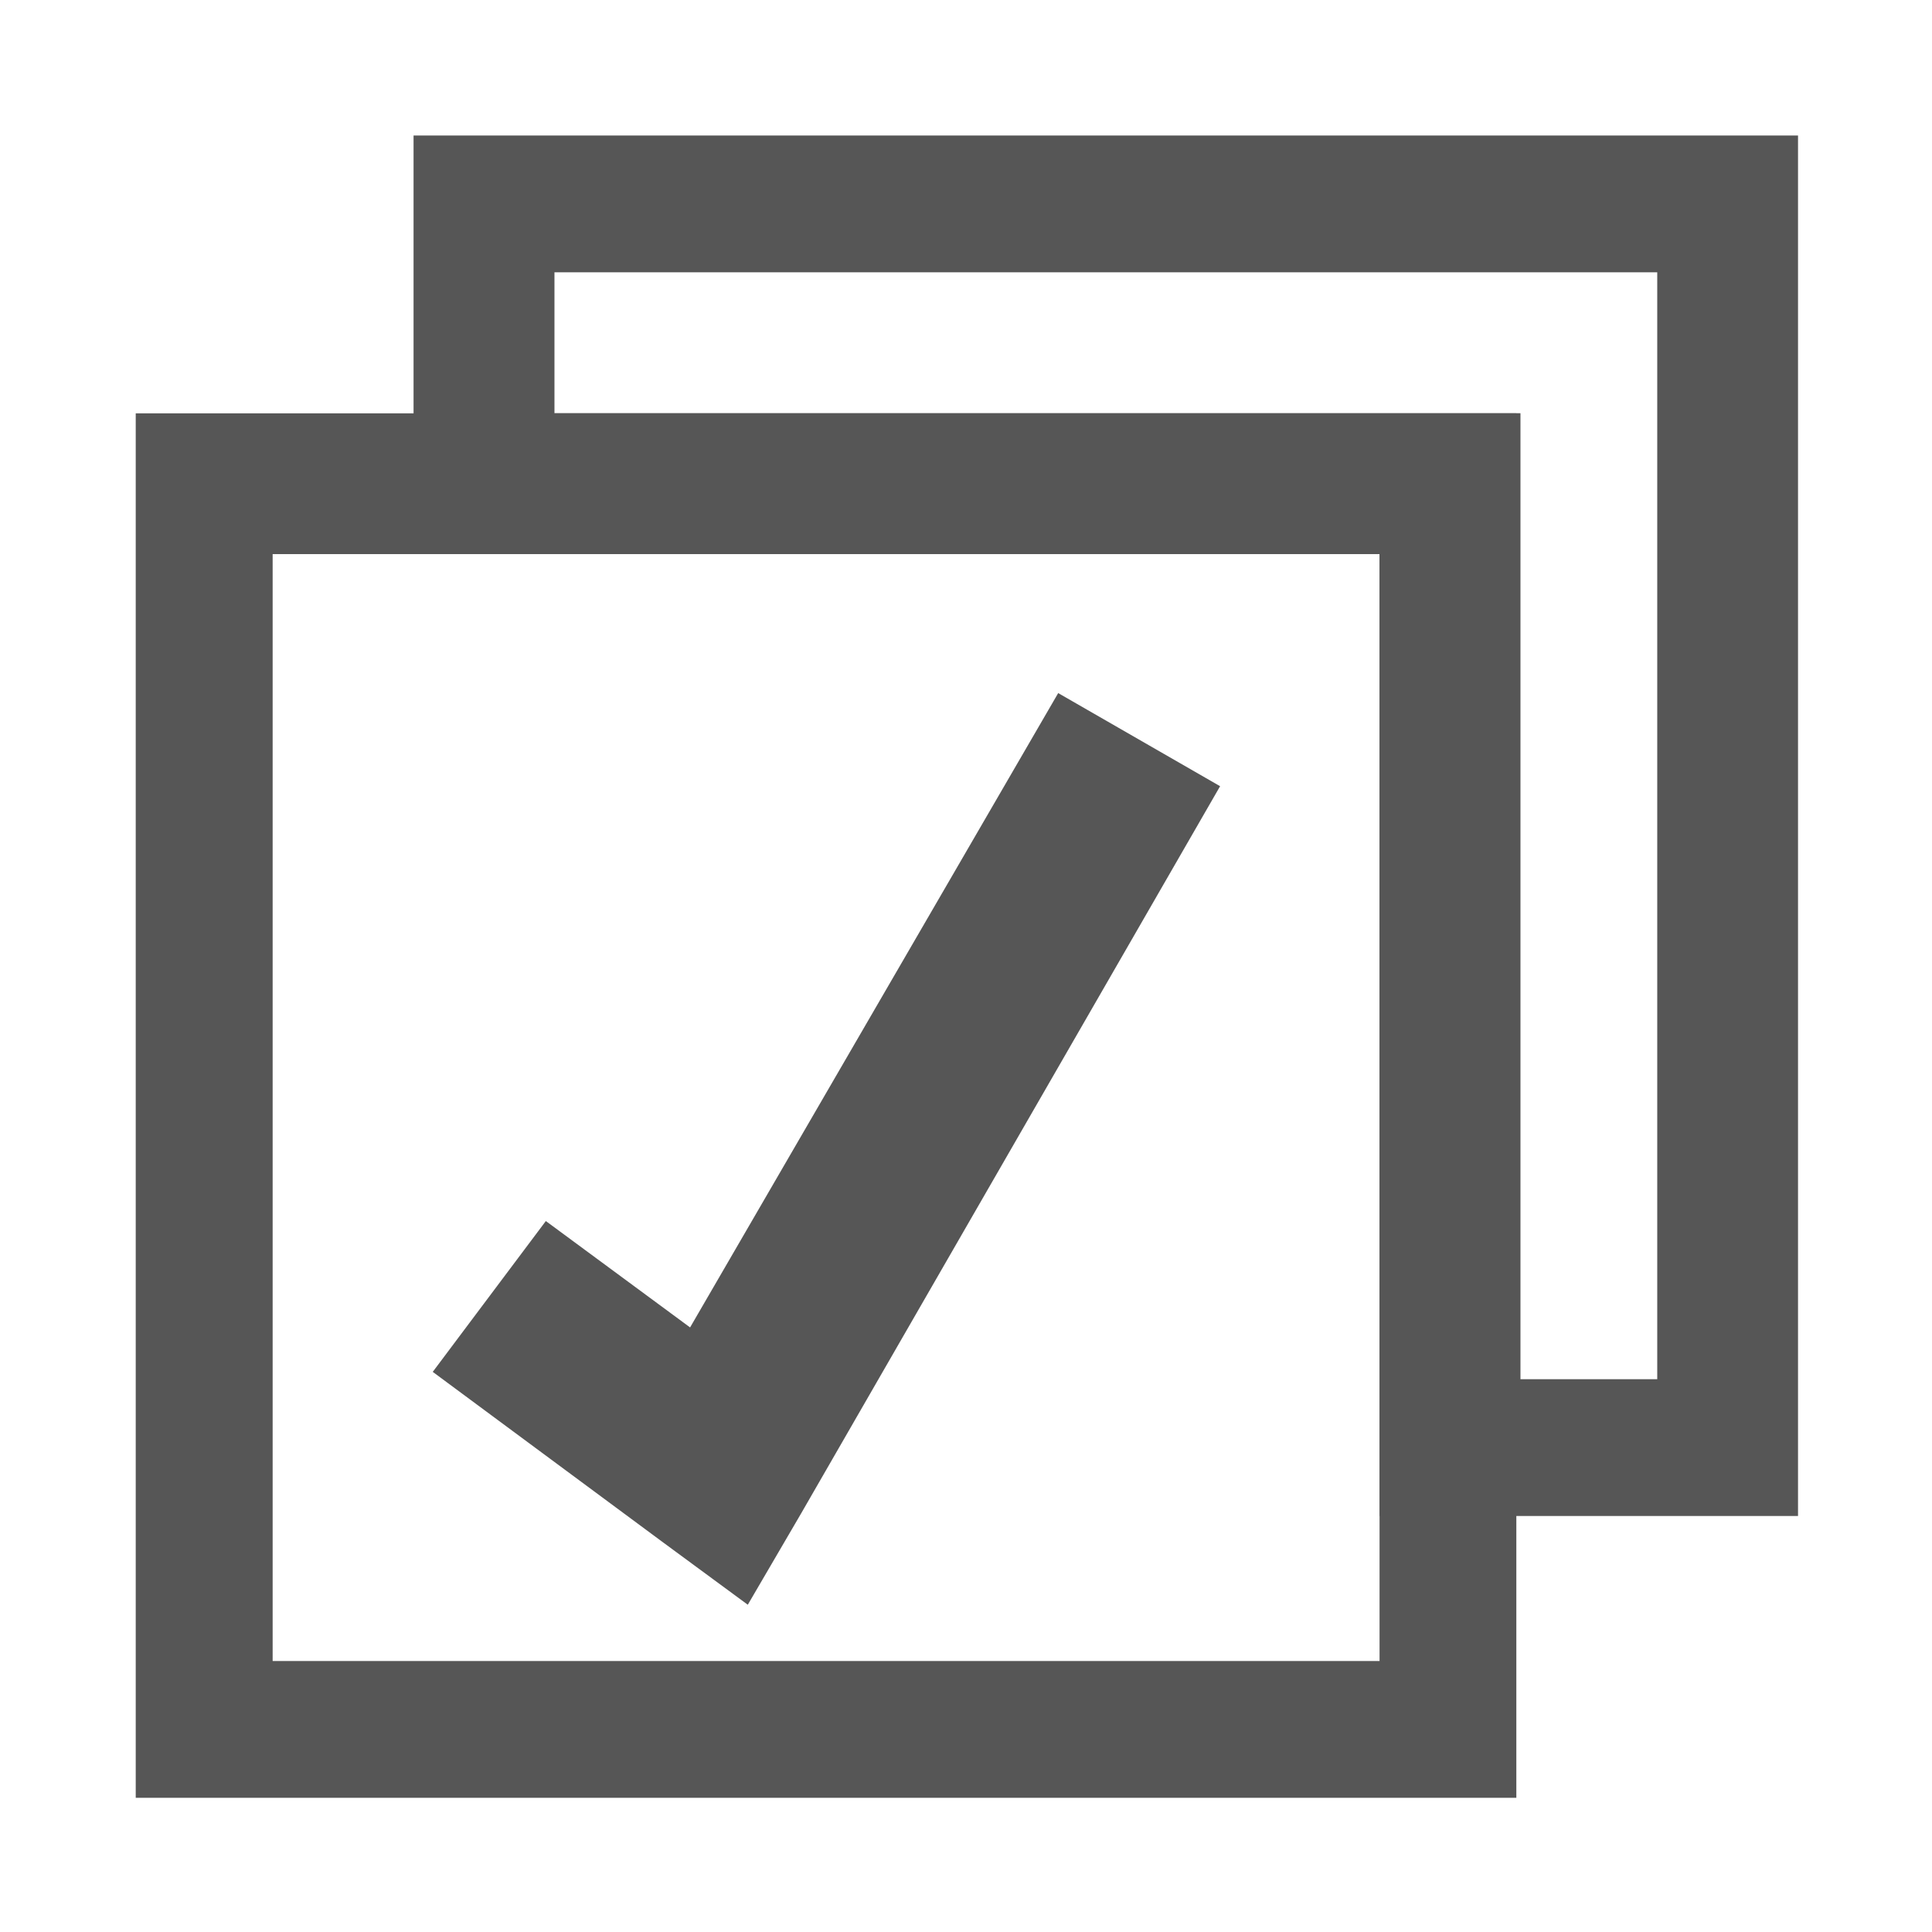
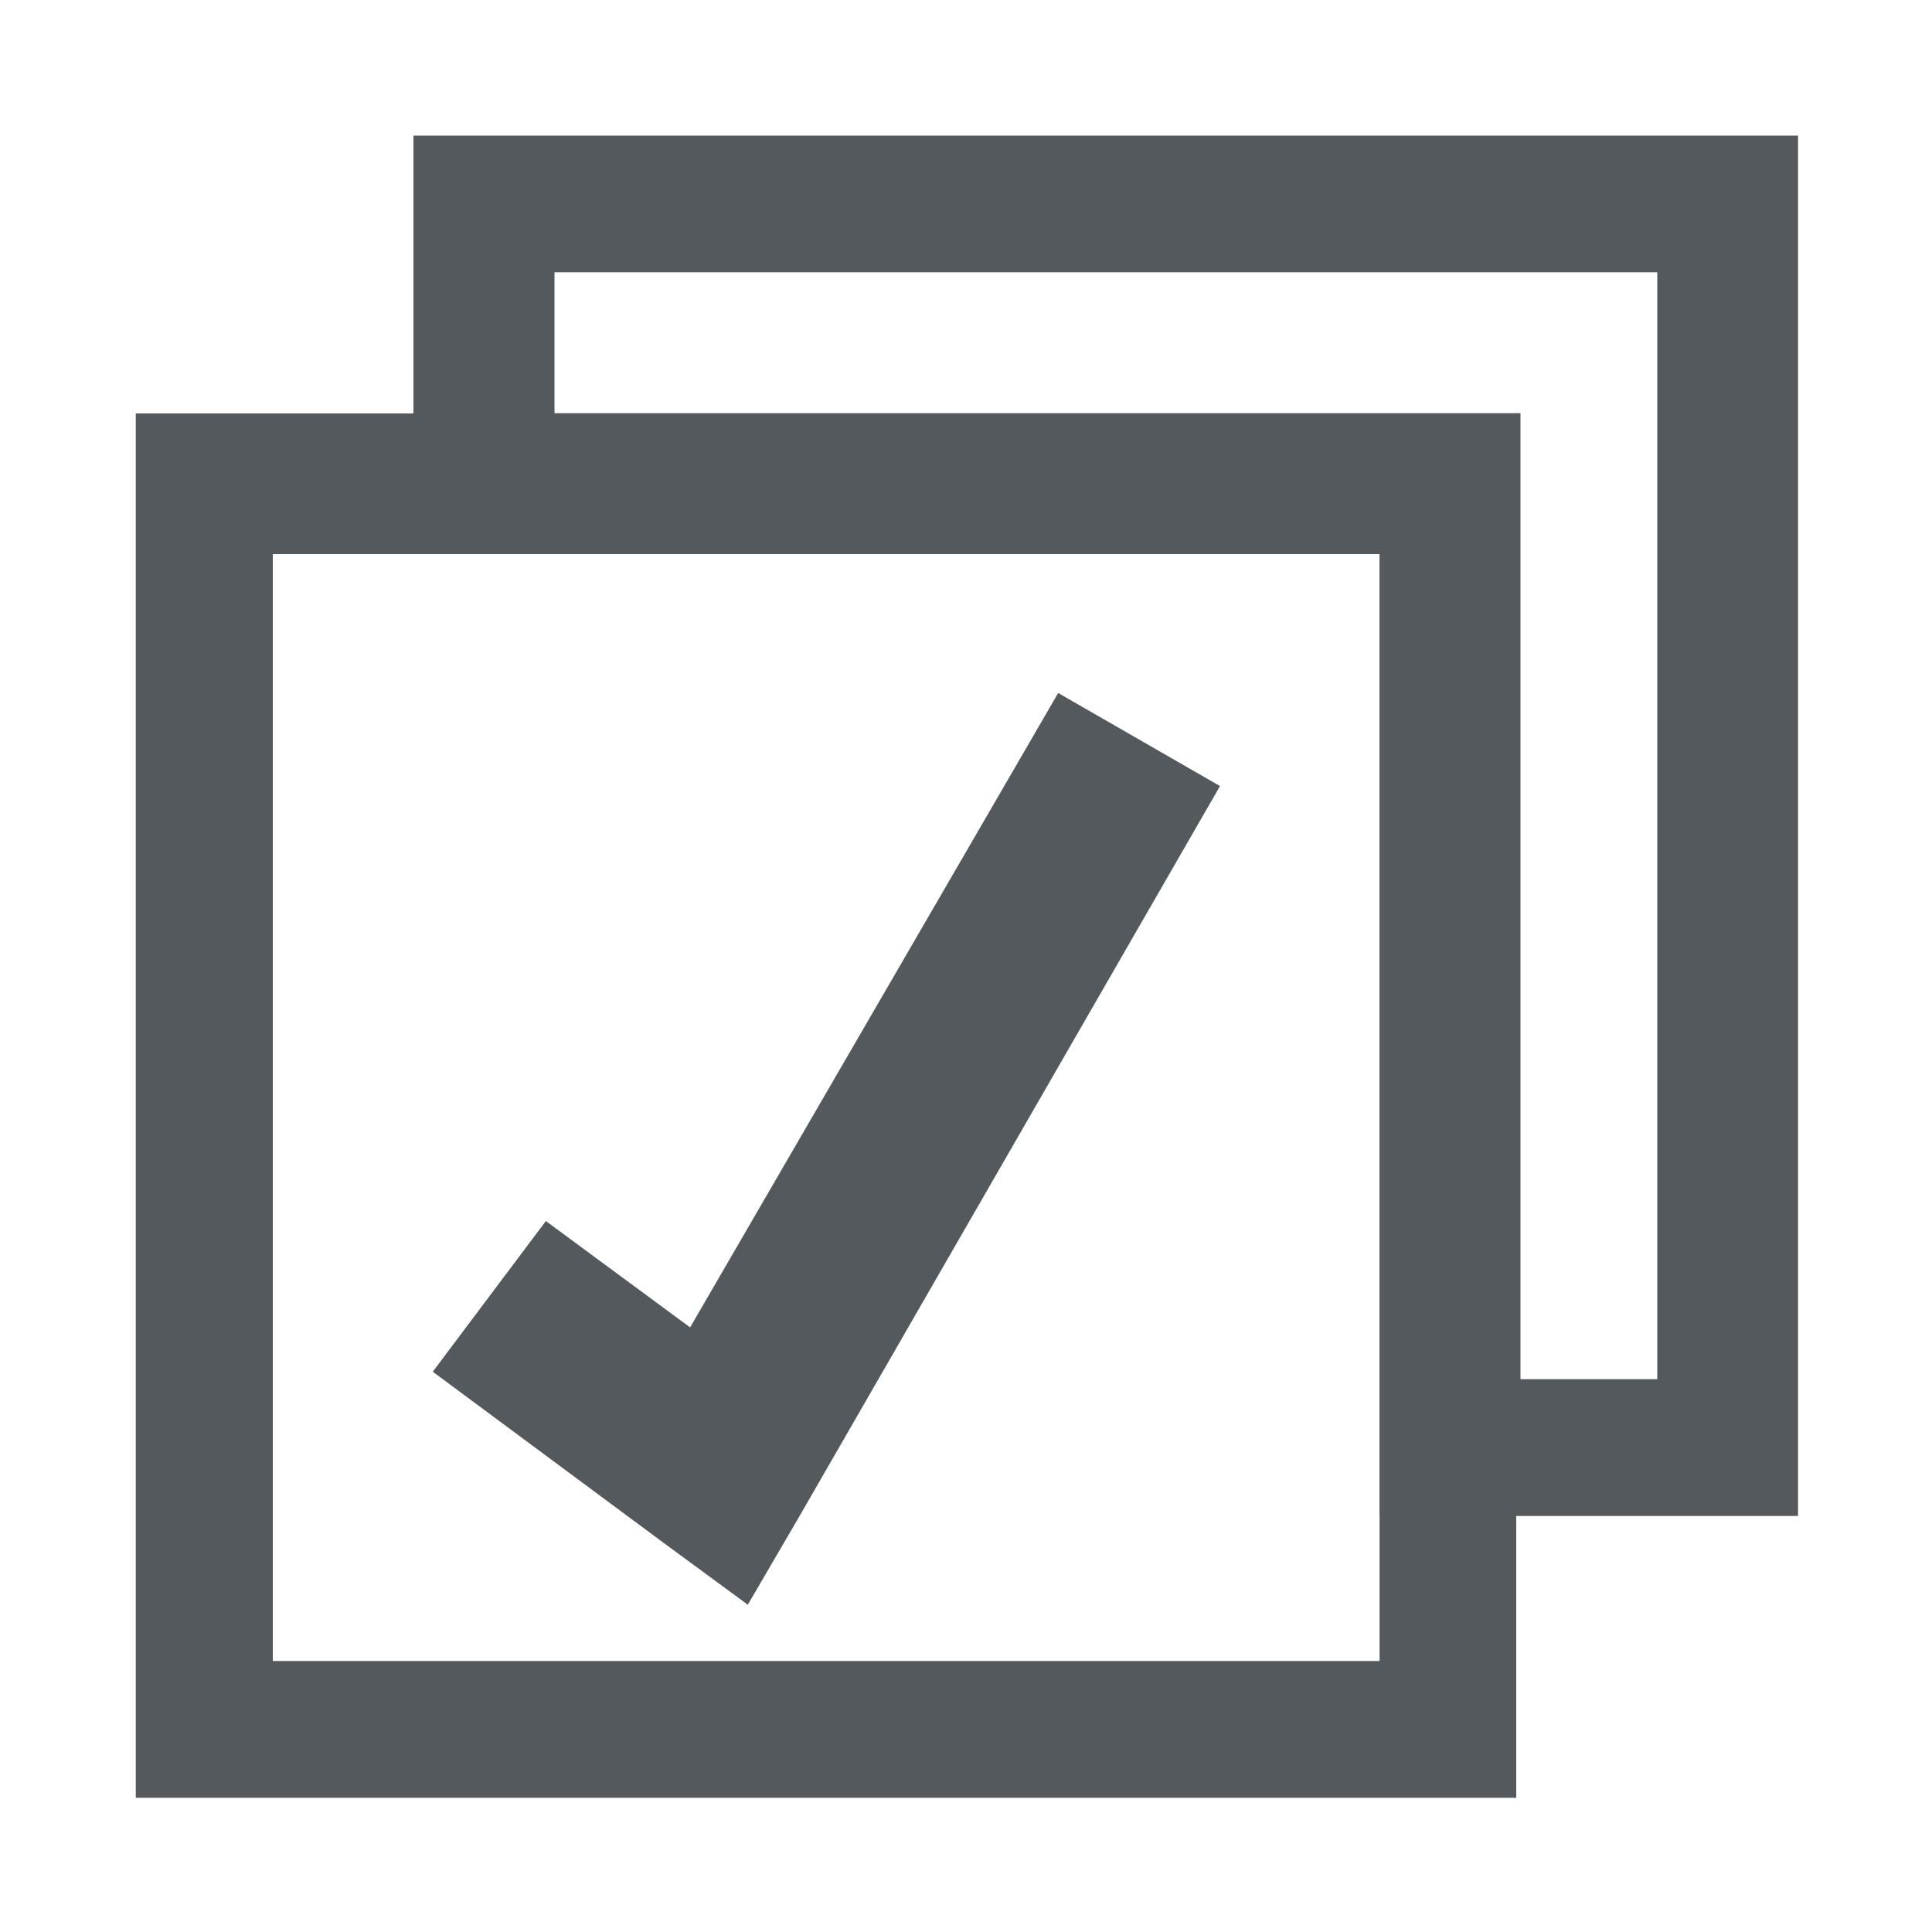
- <svg xmlns="http://www.w3.org/2000/svg" version="1.1" width="15" height="15" viewBox="0 0 15 15" id="svg17805" xml:space="preserve">
-   <defs id="defs10" />
-   <g transform="translate(-159.6436,-100.308)" id="layer1">
-     <g transform="translate(-279.5836,-315.7339)" id="g18113">
-       <path d="m 440.281,419.25 v 0.562 9.656 0.532 h 0.531 9.657 0.531 v -0.531 -9.656 -0.562 h -0.531 -9.657 -0.531 z m 1.063,1.094 h 8.594 v 8.594 h -8.594 v -8.594 z" id="rect8974-9-6-80-1" style="fill:#565656" />
-       <path d="m 447.443,421.423 -2.858,4.925 -1.12,-0.826 -0.878,1.171 1.791,1.326 0.655,0.482 0.413,-0.707 3.254,-5.648 -1.257,-0.723 z" id="path12436-0-1-2-8-1-9-2-0-5-7" style="fill:#565656" />
-       <path d="m 442.438,417.094 v 0.531 2.156 0.531 h 0.562 6.938 v 6.969 0.531 h 0.562 2.156 0.531 v -0.531 -9.656 -0.531 H 452.656 443 442.438 z m 1.093,1.062 h 8.563 v 8.594 h -1.062 v -6.969 -0.531 h -0.531 -6.969 v -1.094 z" id="rect8974-5-0-4-9" style="fill:#565656" />
-     </g>
+ <svg xmlns="http://www.w3.org/2000/svg" width="15" height="15" viewBox="0 0 15 15">
+   <g fill="#54595d">
+     <path d="M1.054 3.208v10.75H11.772V3.21H1.056zm1.063 1.094h8.594v8.594H2.118V4.302z" />
+     <path d="M8.216 5.38l-2.858 4.926-1.12-.826-.878 1.17 1.79 1.327.656.482.413-.708 3.253-5.648-1.257-.723z" />
+     <path d="M3.21 1.052V4.27H10.712v7.5H13.96V1.053H3.21zm1.094 1.062h8.563v8.594h-1.062v-7.5h-7.5V2.114z" />
  </g>
</svg>
